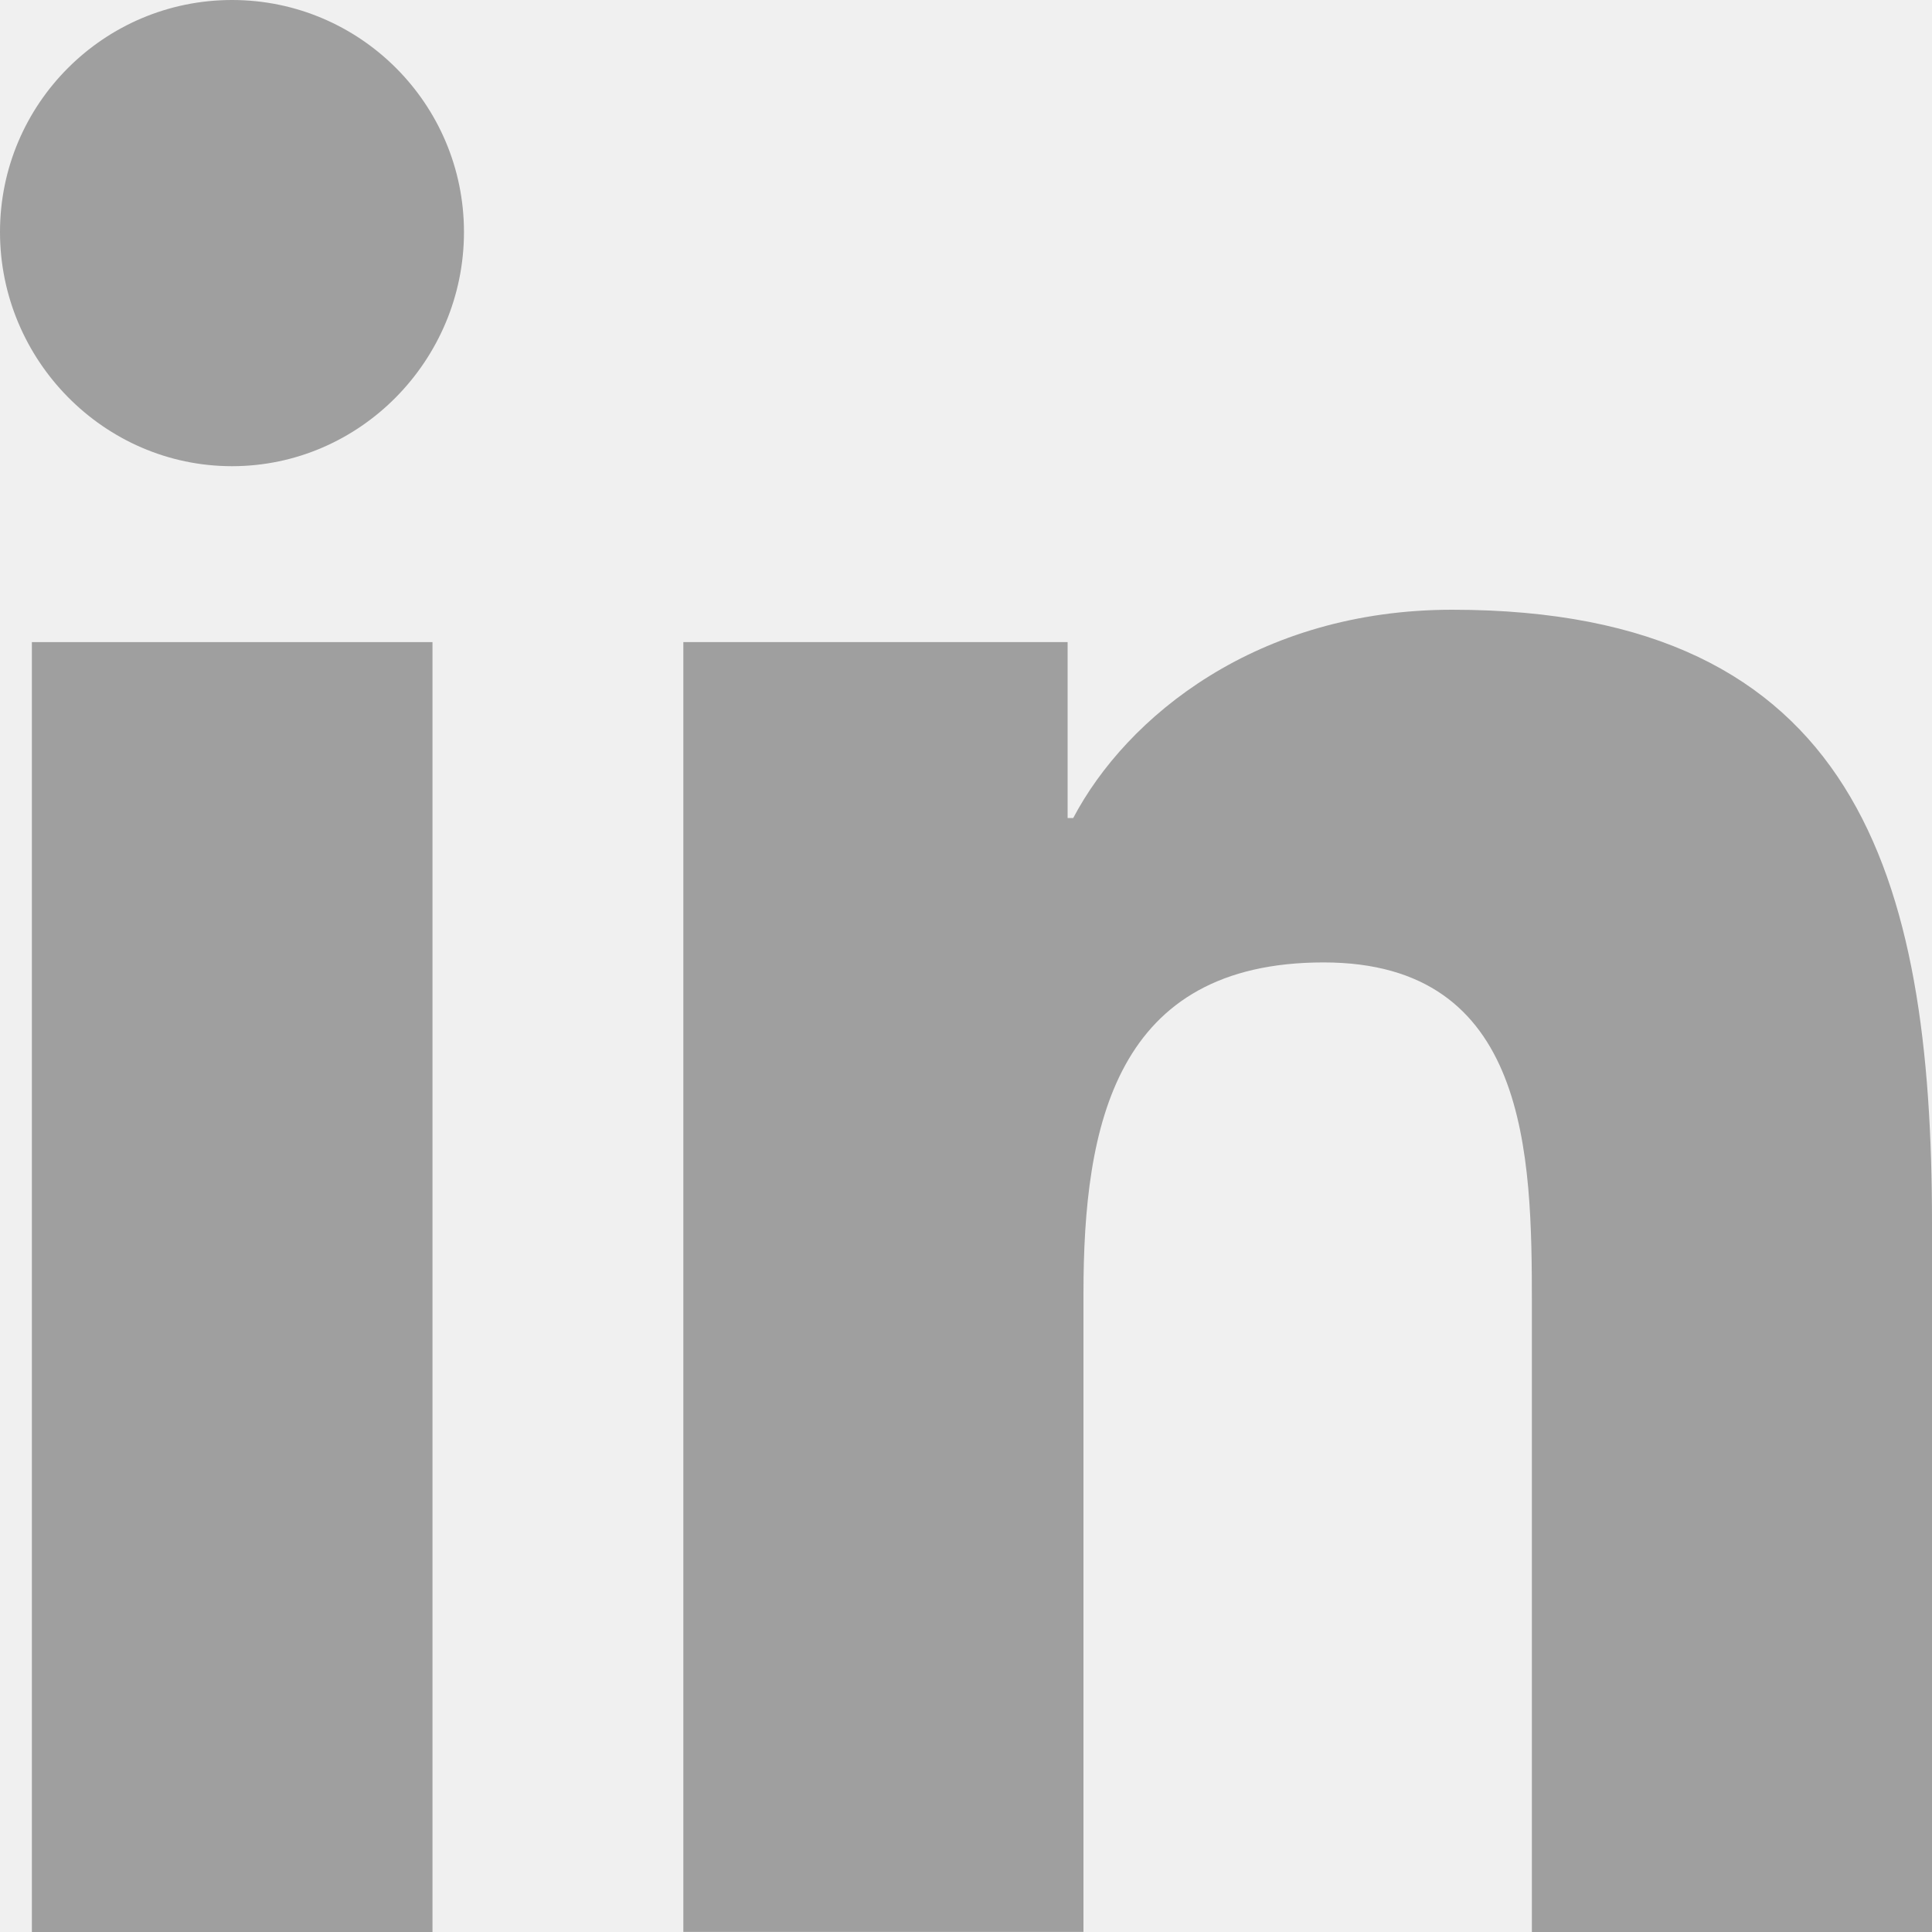
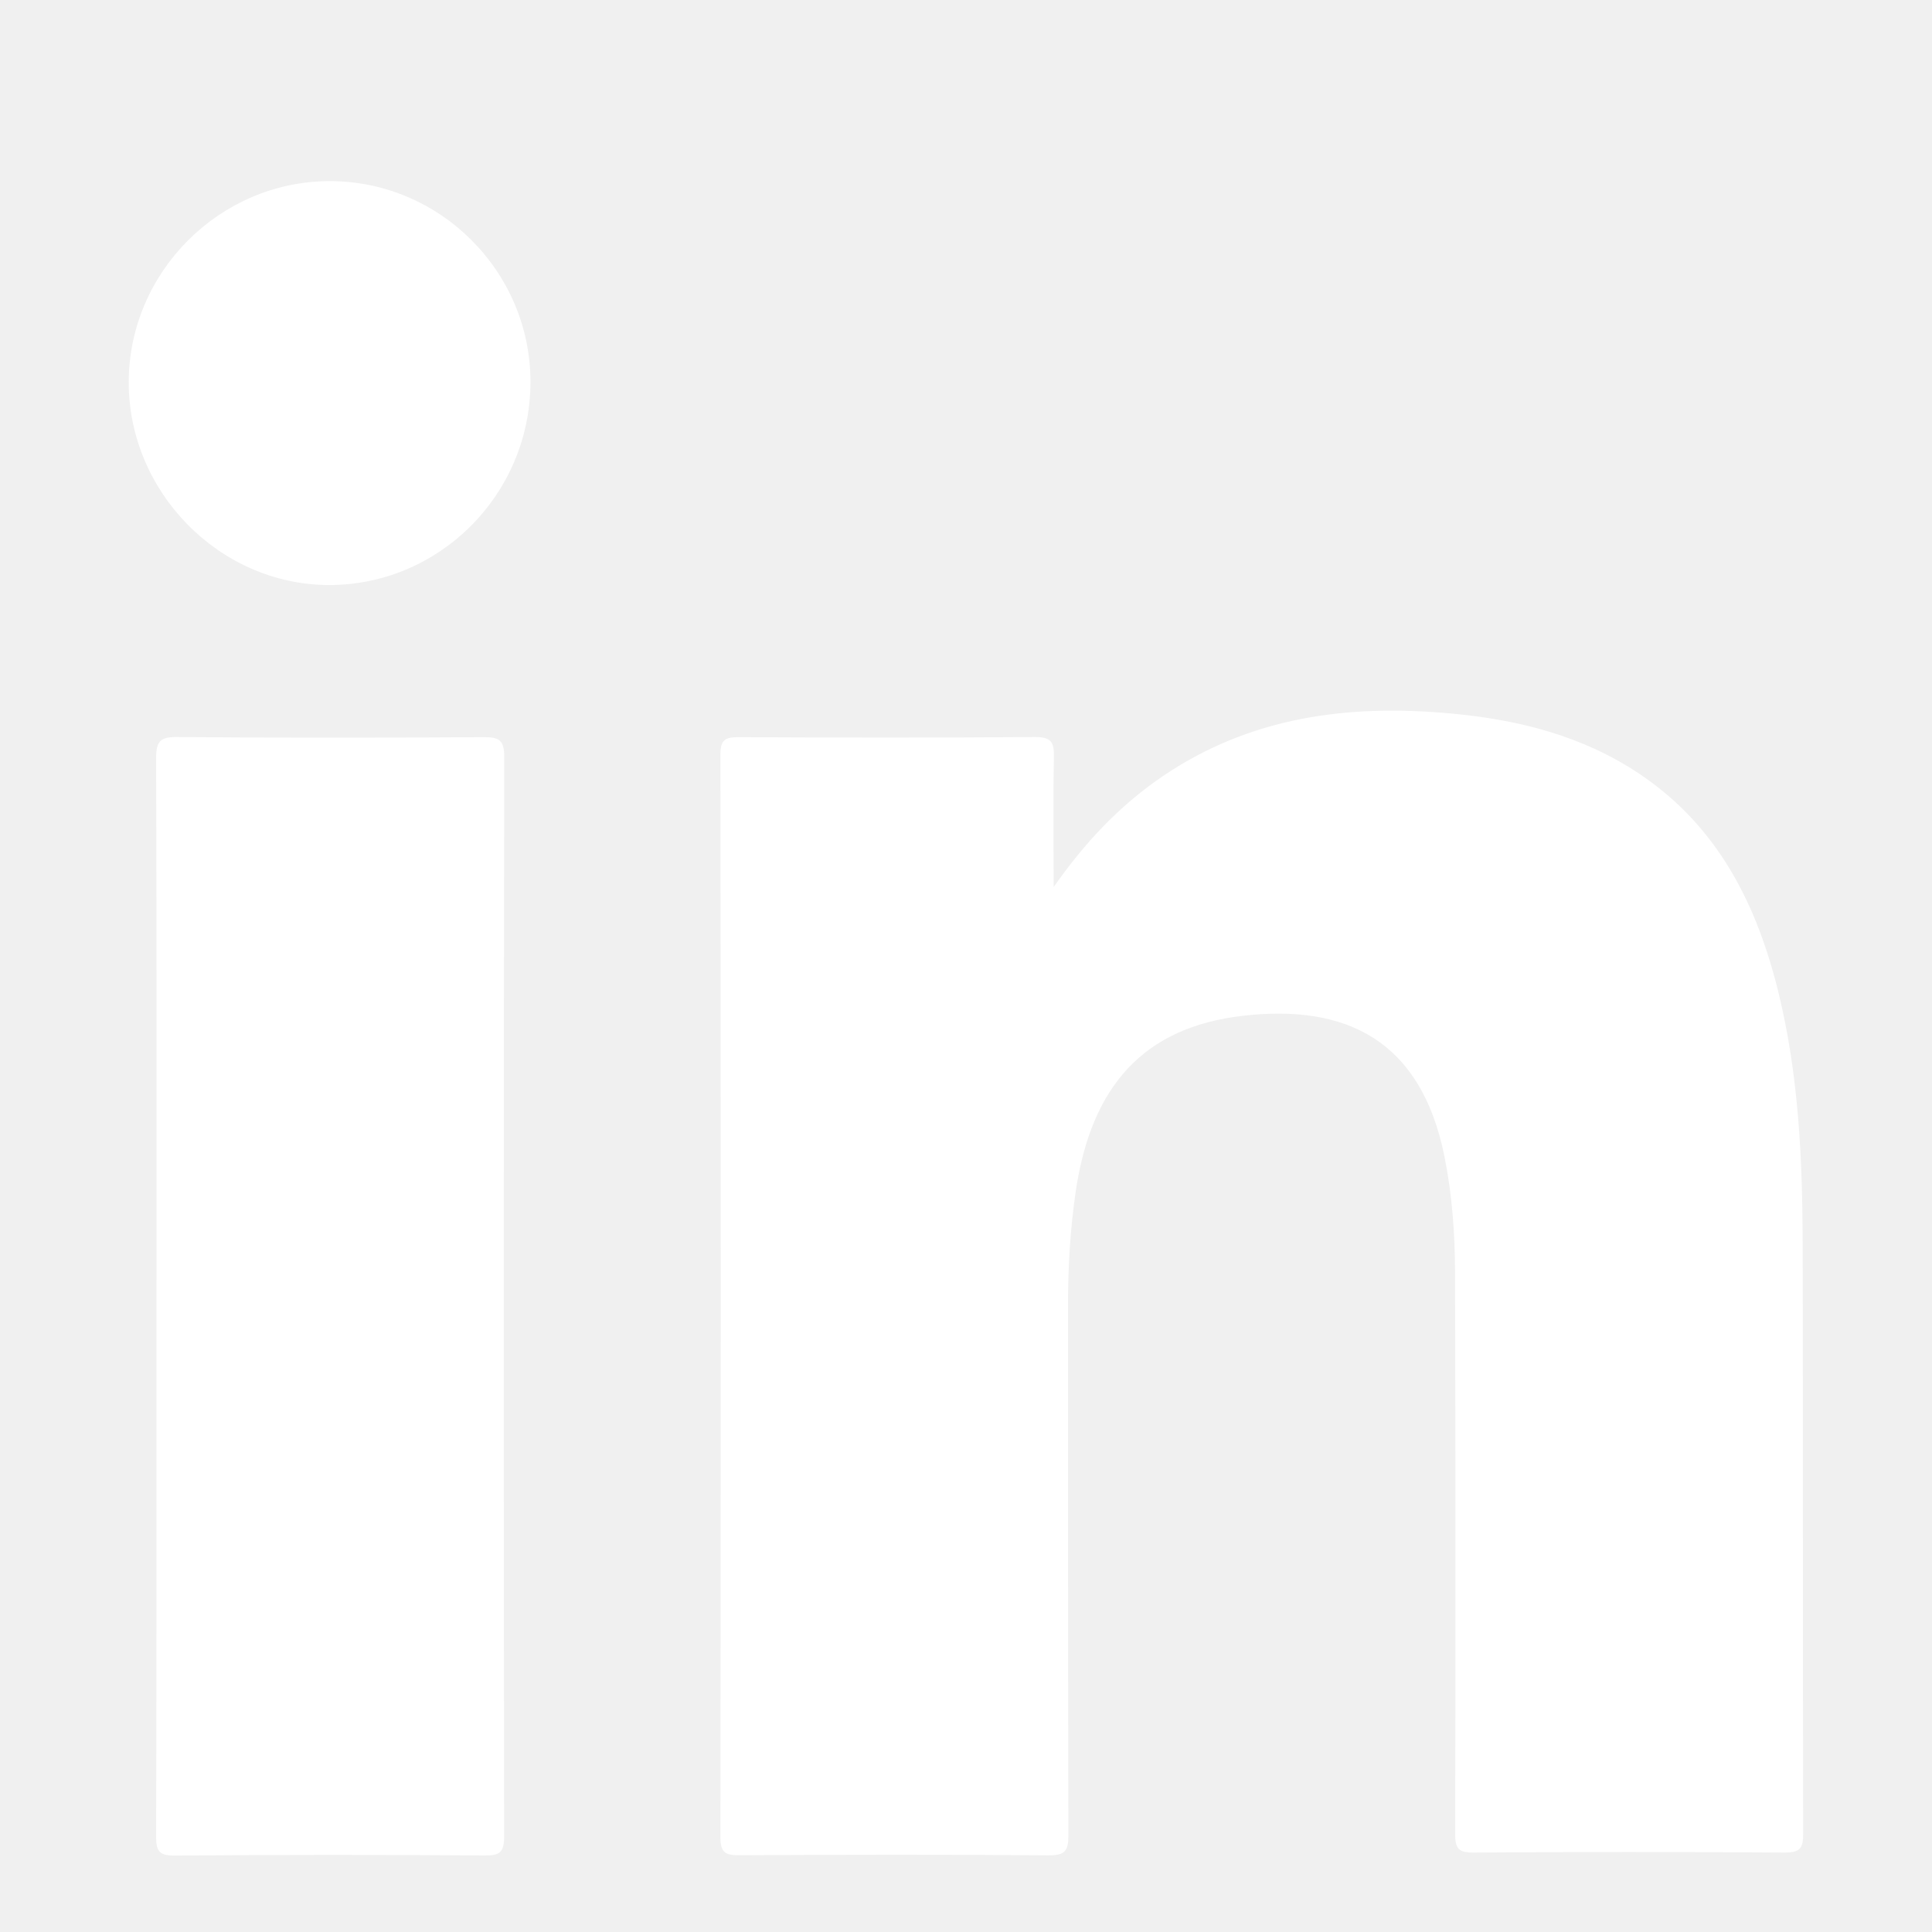
- <svg xmlns="http://www.w3.org/2000/svg" width="20" height="20" viewBox="0 0 20 20" fill="none">
-   <g clip-path="url(#clip0_356_3734)">
-     <path d="M19.995 20V19.999H20V12.664C20 9.076 19.228 6.312 15.033 6.312C13.016 6.312 11.663 7.418 11.11 8.468H11.052V6.647H7.074V19.999H11.216V13.388C11.216 11.647 11.546 9.963 13.702 9.963C15.826 9.963 15.858 11.95 15.858 13.499V20H19.995Z" fill="#9F9F9F" />
-     <path d="M0.33 6.647H4.477V20H0.33V6.647Z" fill="#9F9F9F" />
-     <path d="M2.402 0C1.076 0 0 1.076 0 2.402C0 3.728 1.076 4.826 2.402 4.826C3.728 4.826 4.803 3.728 4.803 2.402C4.803 1.076 3.727 0 2.402 0V0Z" fill="#9F9F9F" />
-   </g>
-   <defs>
-     <clipPath id="clip0_356_3734">
-       <rect width="20" height="20" fill="white" />
-     </clipPath>
-   </defs>
+ <svg xmlns="http://www.w3.org/2000/svg" width="16" height="16" viewBox="0 0 16 16" fill="none">
+   <path d="M8.726 7.346C8.981 6.982 9.269 6.673 9.627 6.43C10.354 5.935 11.167 5.83 12.018 5.909C12.573 5.96 13.105 6.093 13.576 6.408C14.229 6.845 14.552 7.493 14.731 8.23C14.896 8.909 14.927 9.601 14.929 10.294C14.933 11.924 14.929 13.553 14.933 15.183C14.934 15.306 14.908 15.343 14.777 15.342C13.921 15.336 13.063 15.336 12.206 15.342C12.078 15.343 12.051 15.31 12.051 15.185C12.055 13.634 12.054 12.084 12.05 10.534C12.049 10.213 12.026 9.893 11.962 9.576C11.769 8.619 11.152 8.311 10.287 8.413C9.478 8.508 9.041 8.986 8.91 9.858C8.863 10.176 8.844 10.496 8.845 10.818C8.846 12.278 8.844 13.738 8.848 15.198C8.849 15.329 8.819 15.366 8.684 15.365C7.832 15.358 6.981 15.36 6.13 15.364C6.014 15.365 5.966 15.351 5.966 15.214C5.97 12.226 5.97 9.238 5.966 6.25C5.966 6.125 6.007 6.104 6.12 6.105C6.937 6.109 7.755 6.11 8.572 6.104C8.705 6.103 8.73 6.146 8.728 6.267C8.721 6.627 8.726 6.987 8.726 7.346Z" fill="white" />
+   <path d="M1.296 10.742C1.296 9.254 1.298 7.766 1.293 6.279C1.293 6.139 1.327 6.102 1.468 6.104C2.314 6.111 3.159 6.11 4.004 6.105C4.129 6.104 4.176 6.125 4.176 6.267C4.171 9.248 4.171 12.229 4.175 15.21C4.175 15.34 4.139 15.367 4.016 15.366C3.159 15.36 2.302 15.36 1.446 15.367C1.311 15.368 1.293 15.324 1.293 15.205C1.297 13.717 1.296 12.229 1.296 10.742Z" fill="white" />
+   <path d="M4.393 3.167C4.391 4.096 3.636 4.85 2.717 4.845C1.813 4.839 1.061 4.07 1.066 3.157C1.072 2.249 1.821 1.502 2.728 1.5C3.644 1.498 4.396 2.251 4.393 3.167Z" fill="white" />
</svg>
